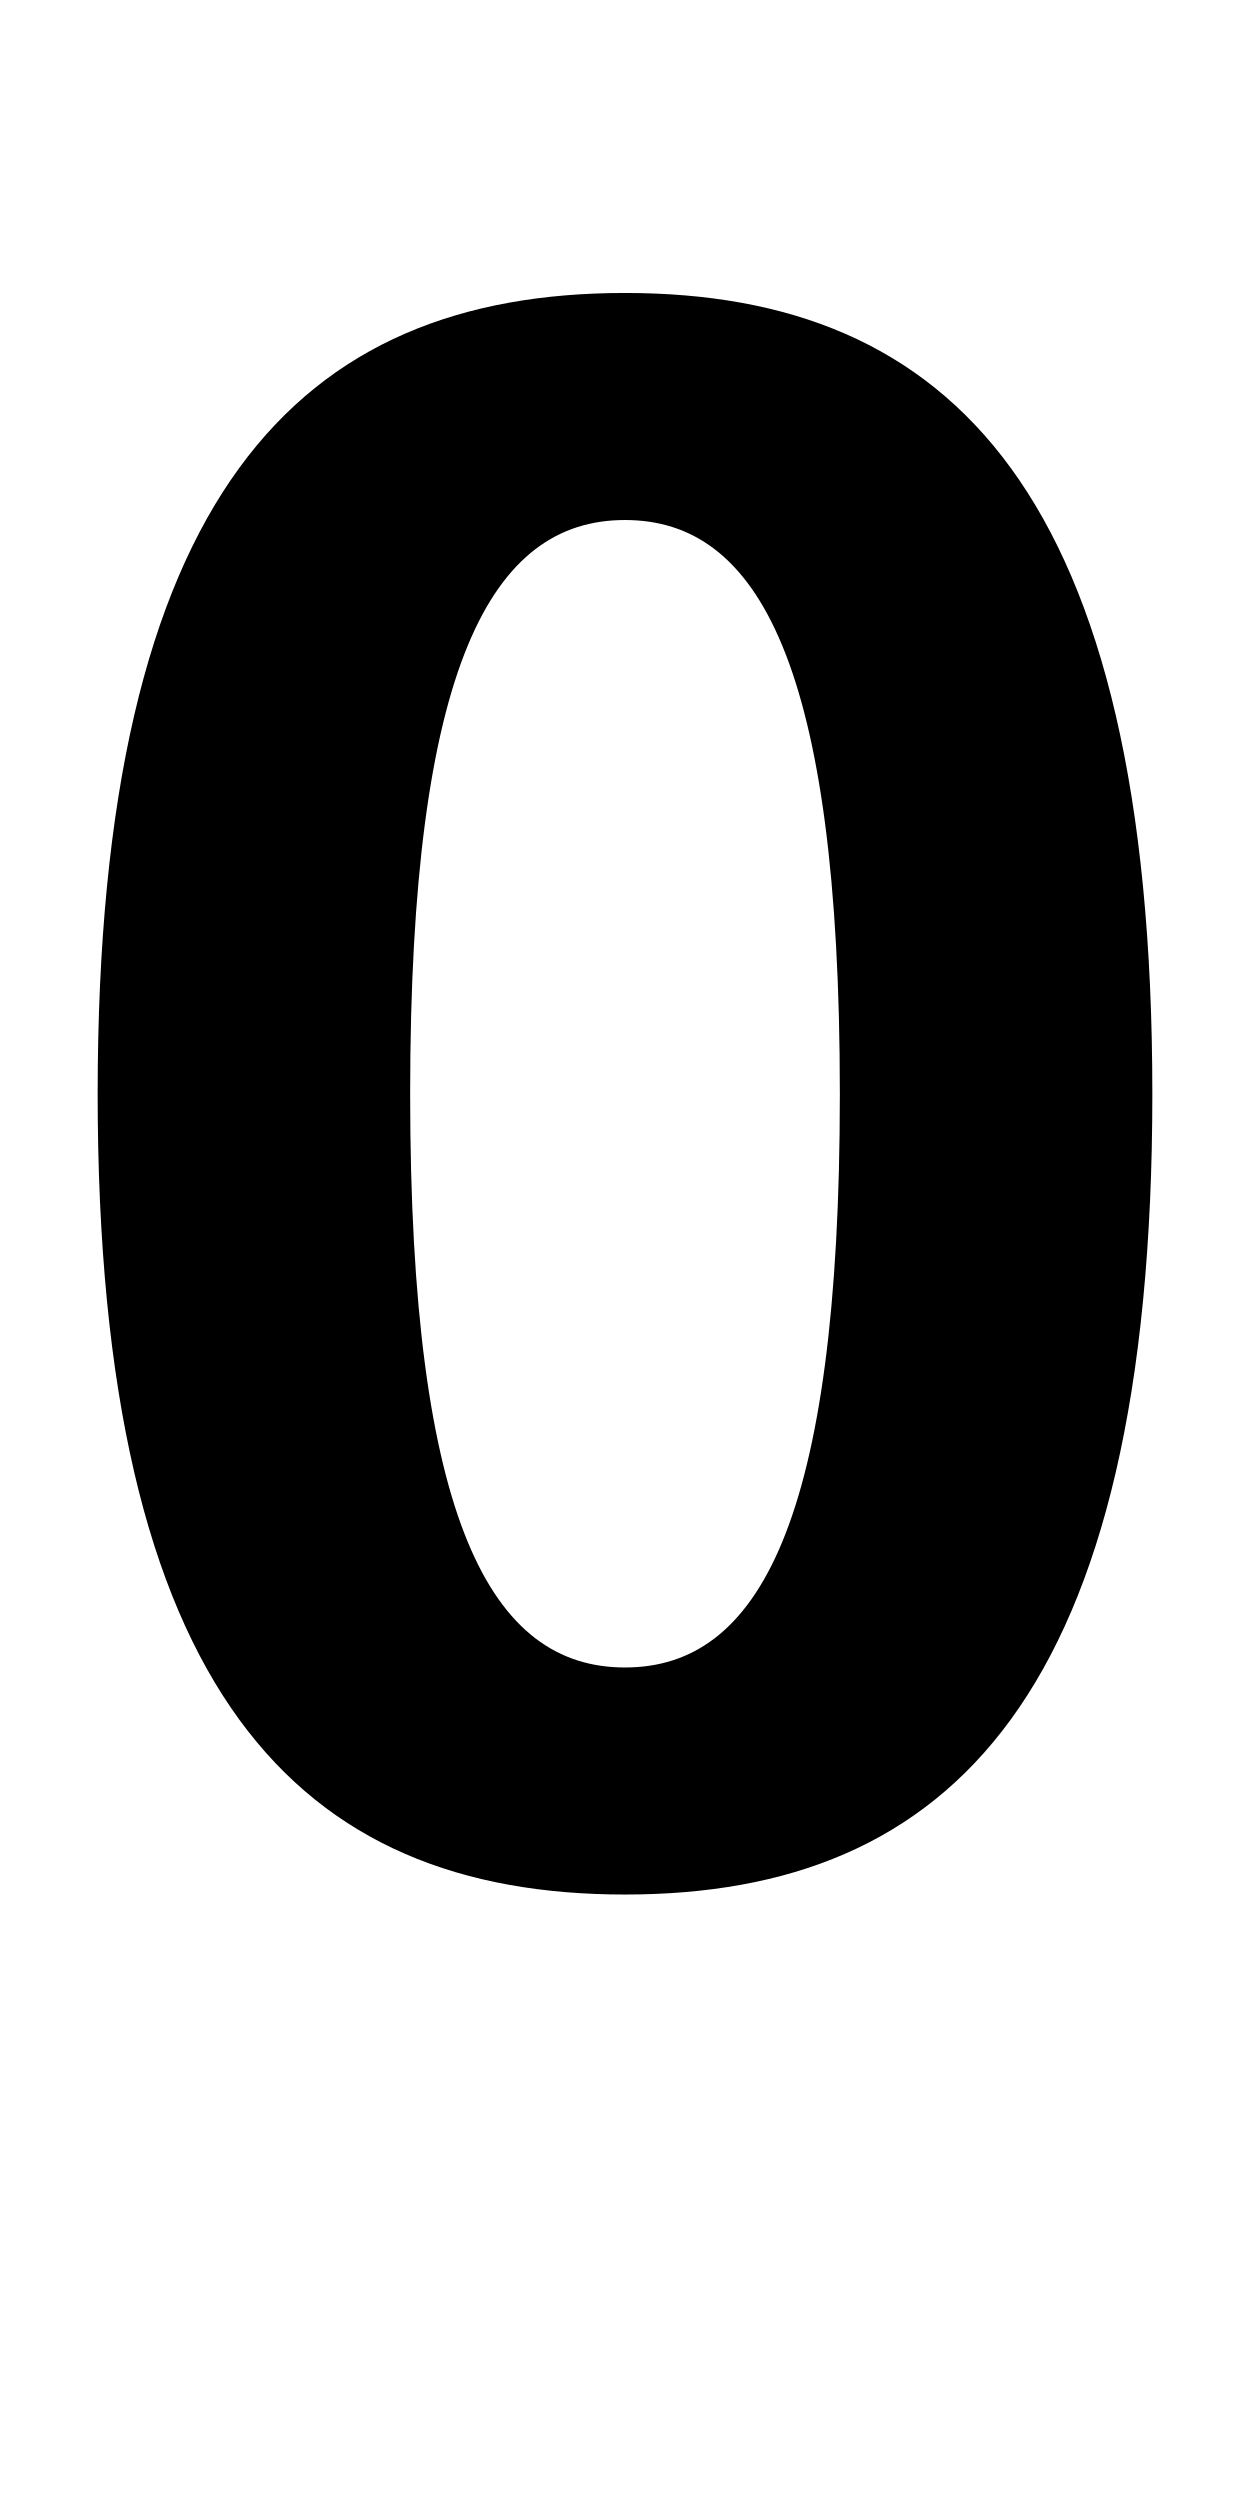
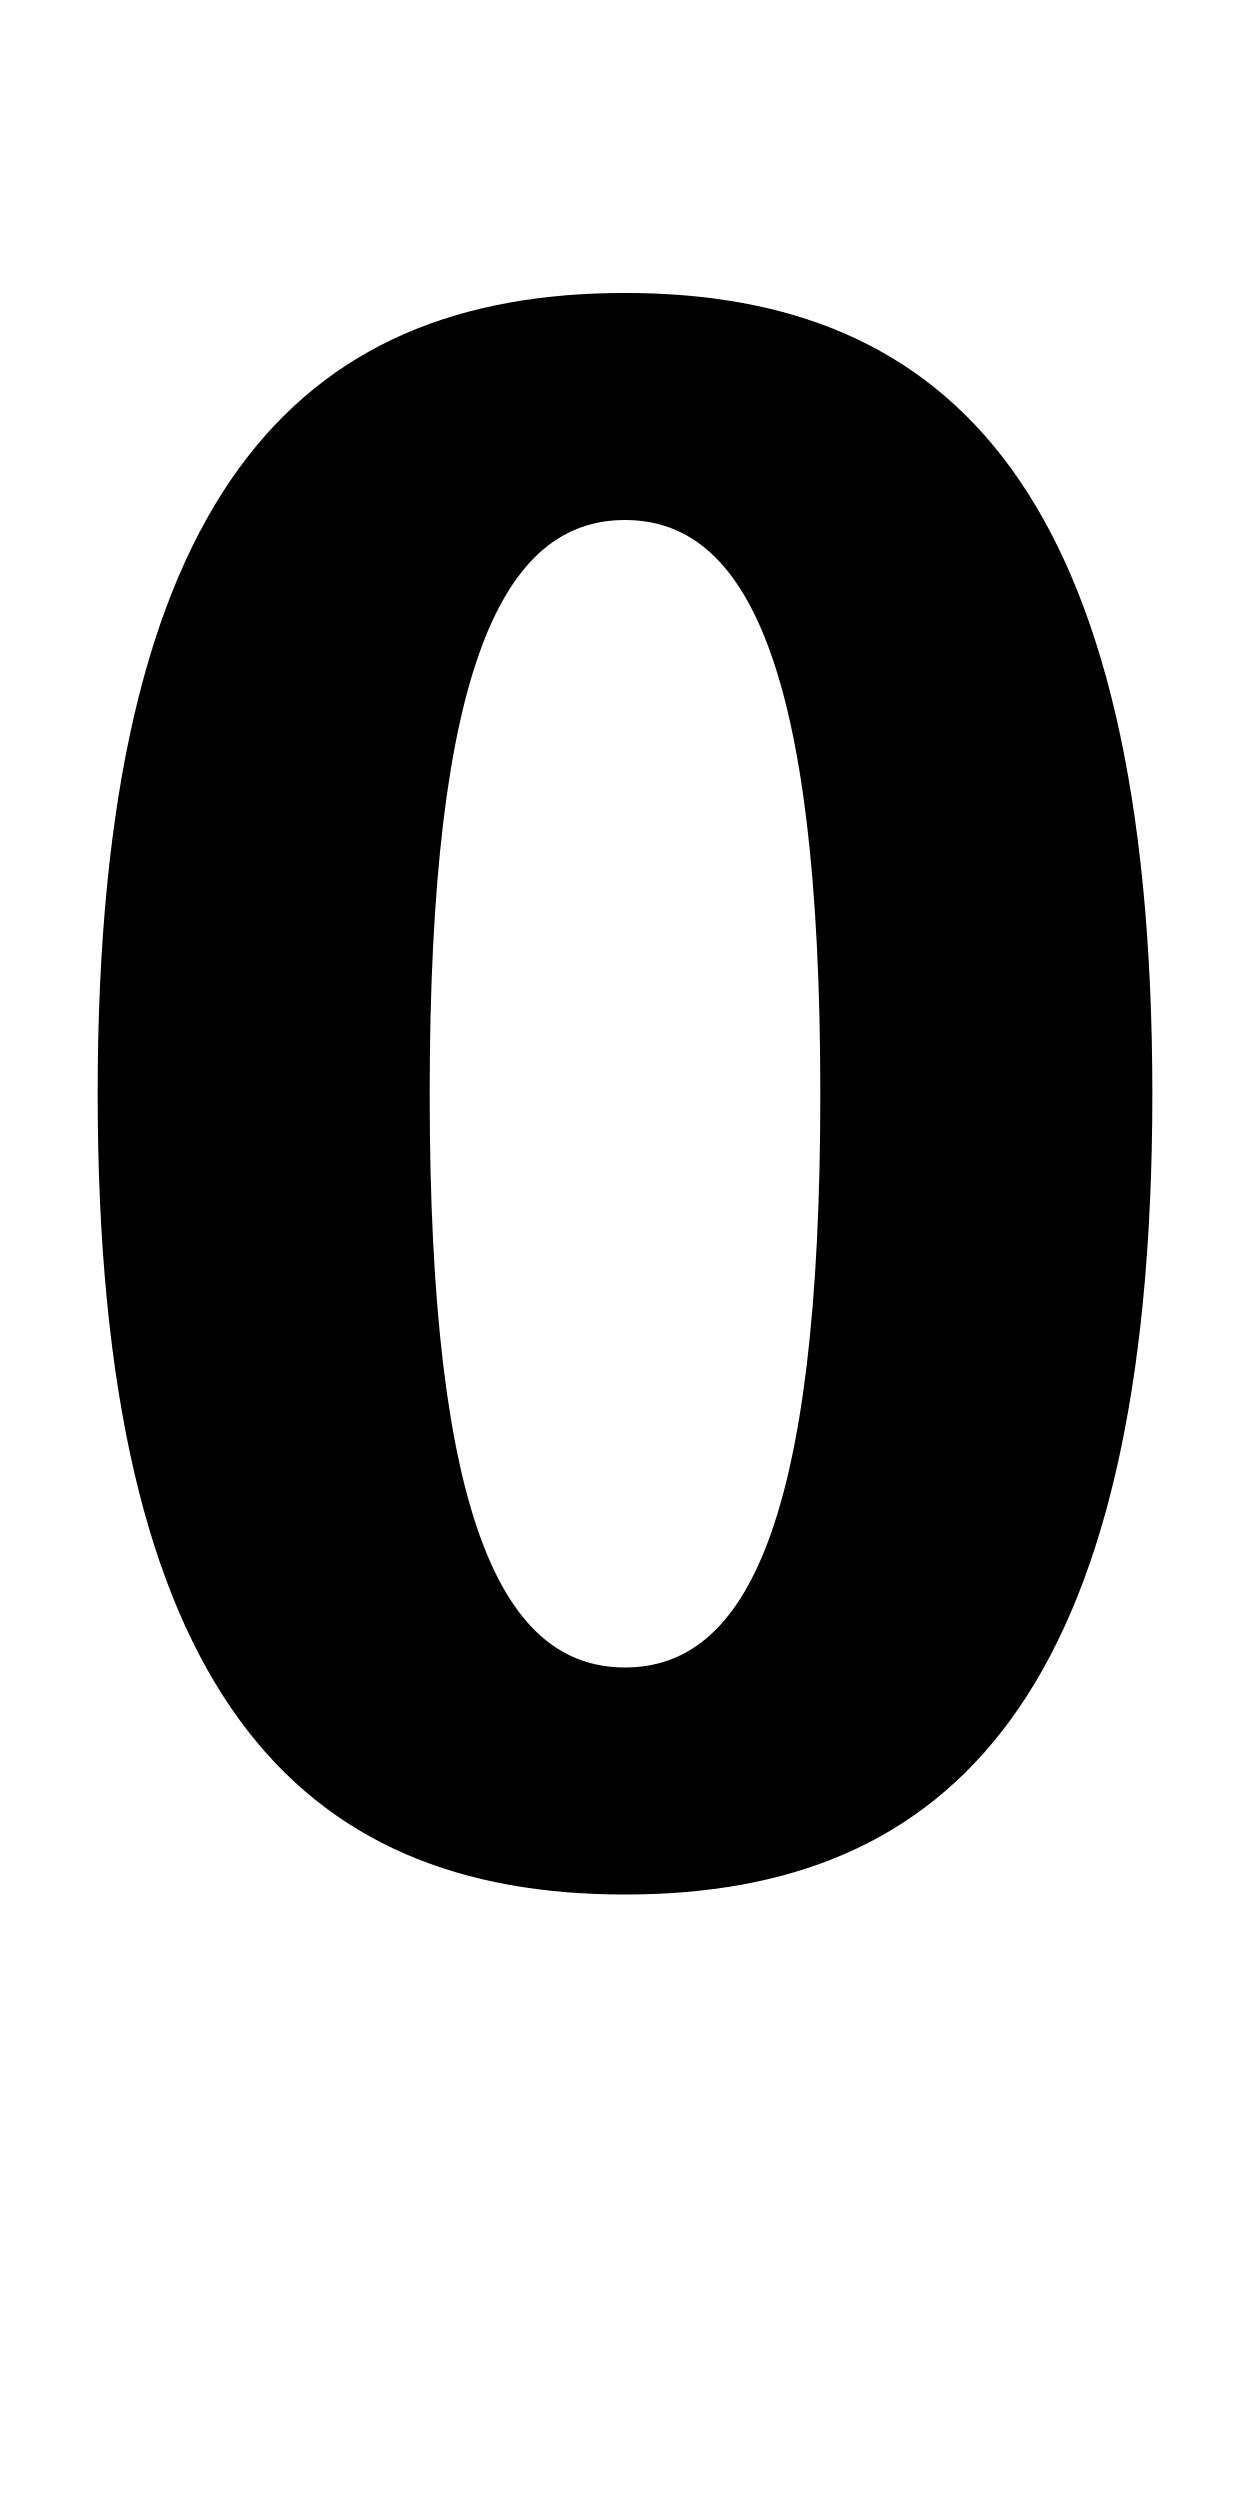
<svg xmlns="http://www.w3.org/2000/svg" version="1.1" width="1024" height="2048" id="svg3355">
  <defs id="defs3357" />
-   <path d="m 80,896 c 0,491.998 164.996,656 432,656 267.004,0 432,-164.002 432,-656 C 944,404.002 779.002,240 512,240 244.998,240 80,404.002 80,896 Z M 512,426 c 109,0 176,118 176,470 0,352 -67.005,470 -176,470 -108.995,0 -176,-117.999 -176,-470 0,-352.001 67,-470 176,-470 z" id="path3127-7" style="display:inline;fill:#000000;fill-opacity:1;stroke:none" />
+   <path d="m 80,896 c 0,491.998 164.996,656 432,656 267.004,0 432,-164.002 432,-656 C 944,404.002 779.002,240 512,240 244.998,240 80,404.002 80,896 Z M 512,426 c 98.996,0 160,118 160,470 0,352 -60.996,470 -160,470 -99.004,0 -160,-117.999 -160,-470 0,-352.001 61.004,-470 160,-470 z" id="path3127-7" style="display:inline;fill:#000000;fill-opacity:1;stroke:none" />
</svg>
